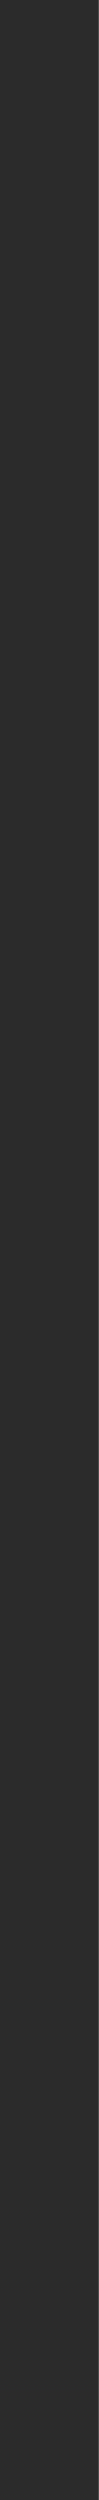
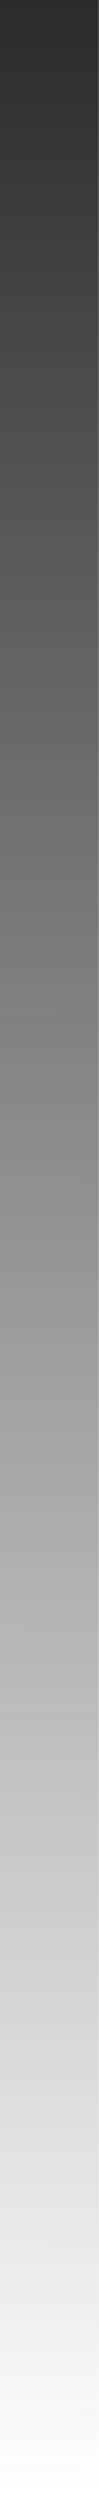
- <svg xmlns="http://www.w3.org/2000/svg" width="5.08mm" height="128.5mm" viewBox="0 0 5.08 128.5" version="1.1" id="svg8">
-   <defs id="defs2" />
+ <svg xmlns="http://www.w3.org/2000/svg" xmlns:xlink="http://www.w3.org/1999/xlink" width="5.08mm" height="128.5mm" viewBox="0 0 5.08 128.5" version="1.1" id="svg8">
+   <defs id="defs2">
+     <linearGradient id="linearGradient2291">
+       <stop style="stop-color:#2b2b2b;stop-opacity:1;" offset="0" id="stop2287" />
+       <stop style="stop-color:#2b2b2b;stop-opacity:0;" offset="1" id="stop2289" />
+     </linearGradient>
+     <linearGradient xlink:href="#linearGradient2291" id="linearGradient2293" x1="2.729" y1="168.707" x2="2.546" y2="296.672" gradientUnits="userSpaceOnUse" />
+   </defs>
  <g id="layer1" transform="translate(0,-168.5)">
-     <rect style="display:inline;opacity:1;vector-effect:none;fill:#2b2b2b;fill-opacity:1;fill-rule:evenodd;stroke:none;stroke-width:0.265;stroke-linecap:butt;stroke-linejoin:miter;stroke-miterlimit:4;stroke-dasharray:none;stroke-dashoffset:0;stroke-opacity:1;paint-order:normal" id="rect420" width="5.08" height="128.5" x="5.9211732e-17" y="168.5" />
+     <rect style="display:inline;opacity:1;vector-effect:none;fill:url(#linearGradient2293);fill-opacity:1;fill-rule:evenodd;stroke:none;stroke-width:0.265;stroke-linecap:butt;stroke-linejoin:miter;stroke-miterlimit:4;stroke-dasharray:none;stroke-dashoffset:0;stroke-opacity:1;paint-order:normal" id="rect420" width="5.08" height="128.5" x="5.9211732e-17" y="168.5" />
  </g>
  <g id="layer2" style="display:none" />
</svg>
